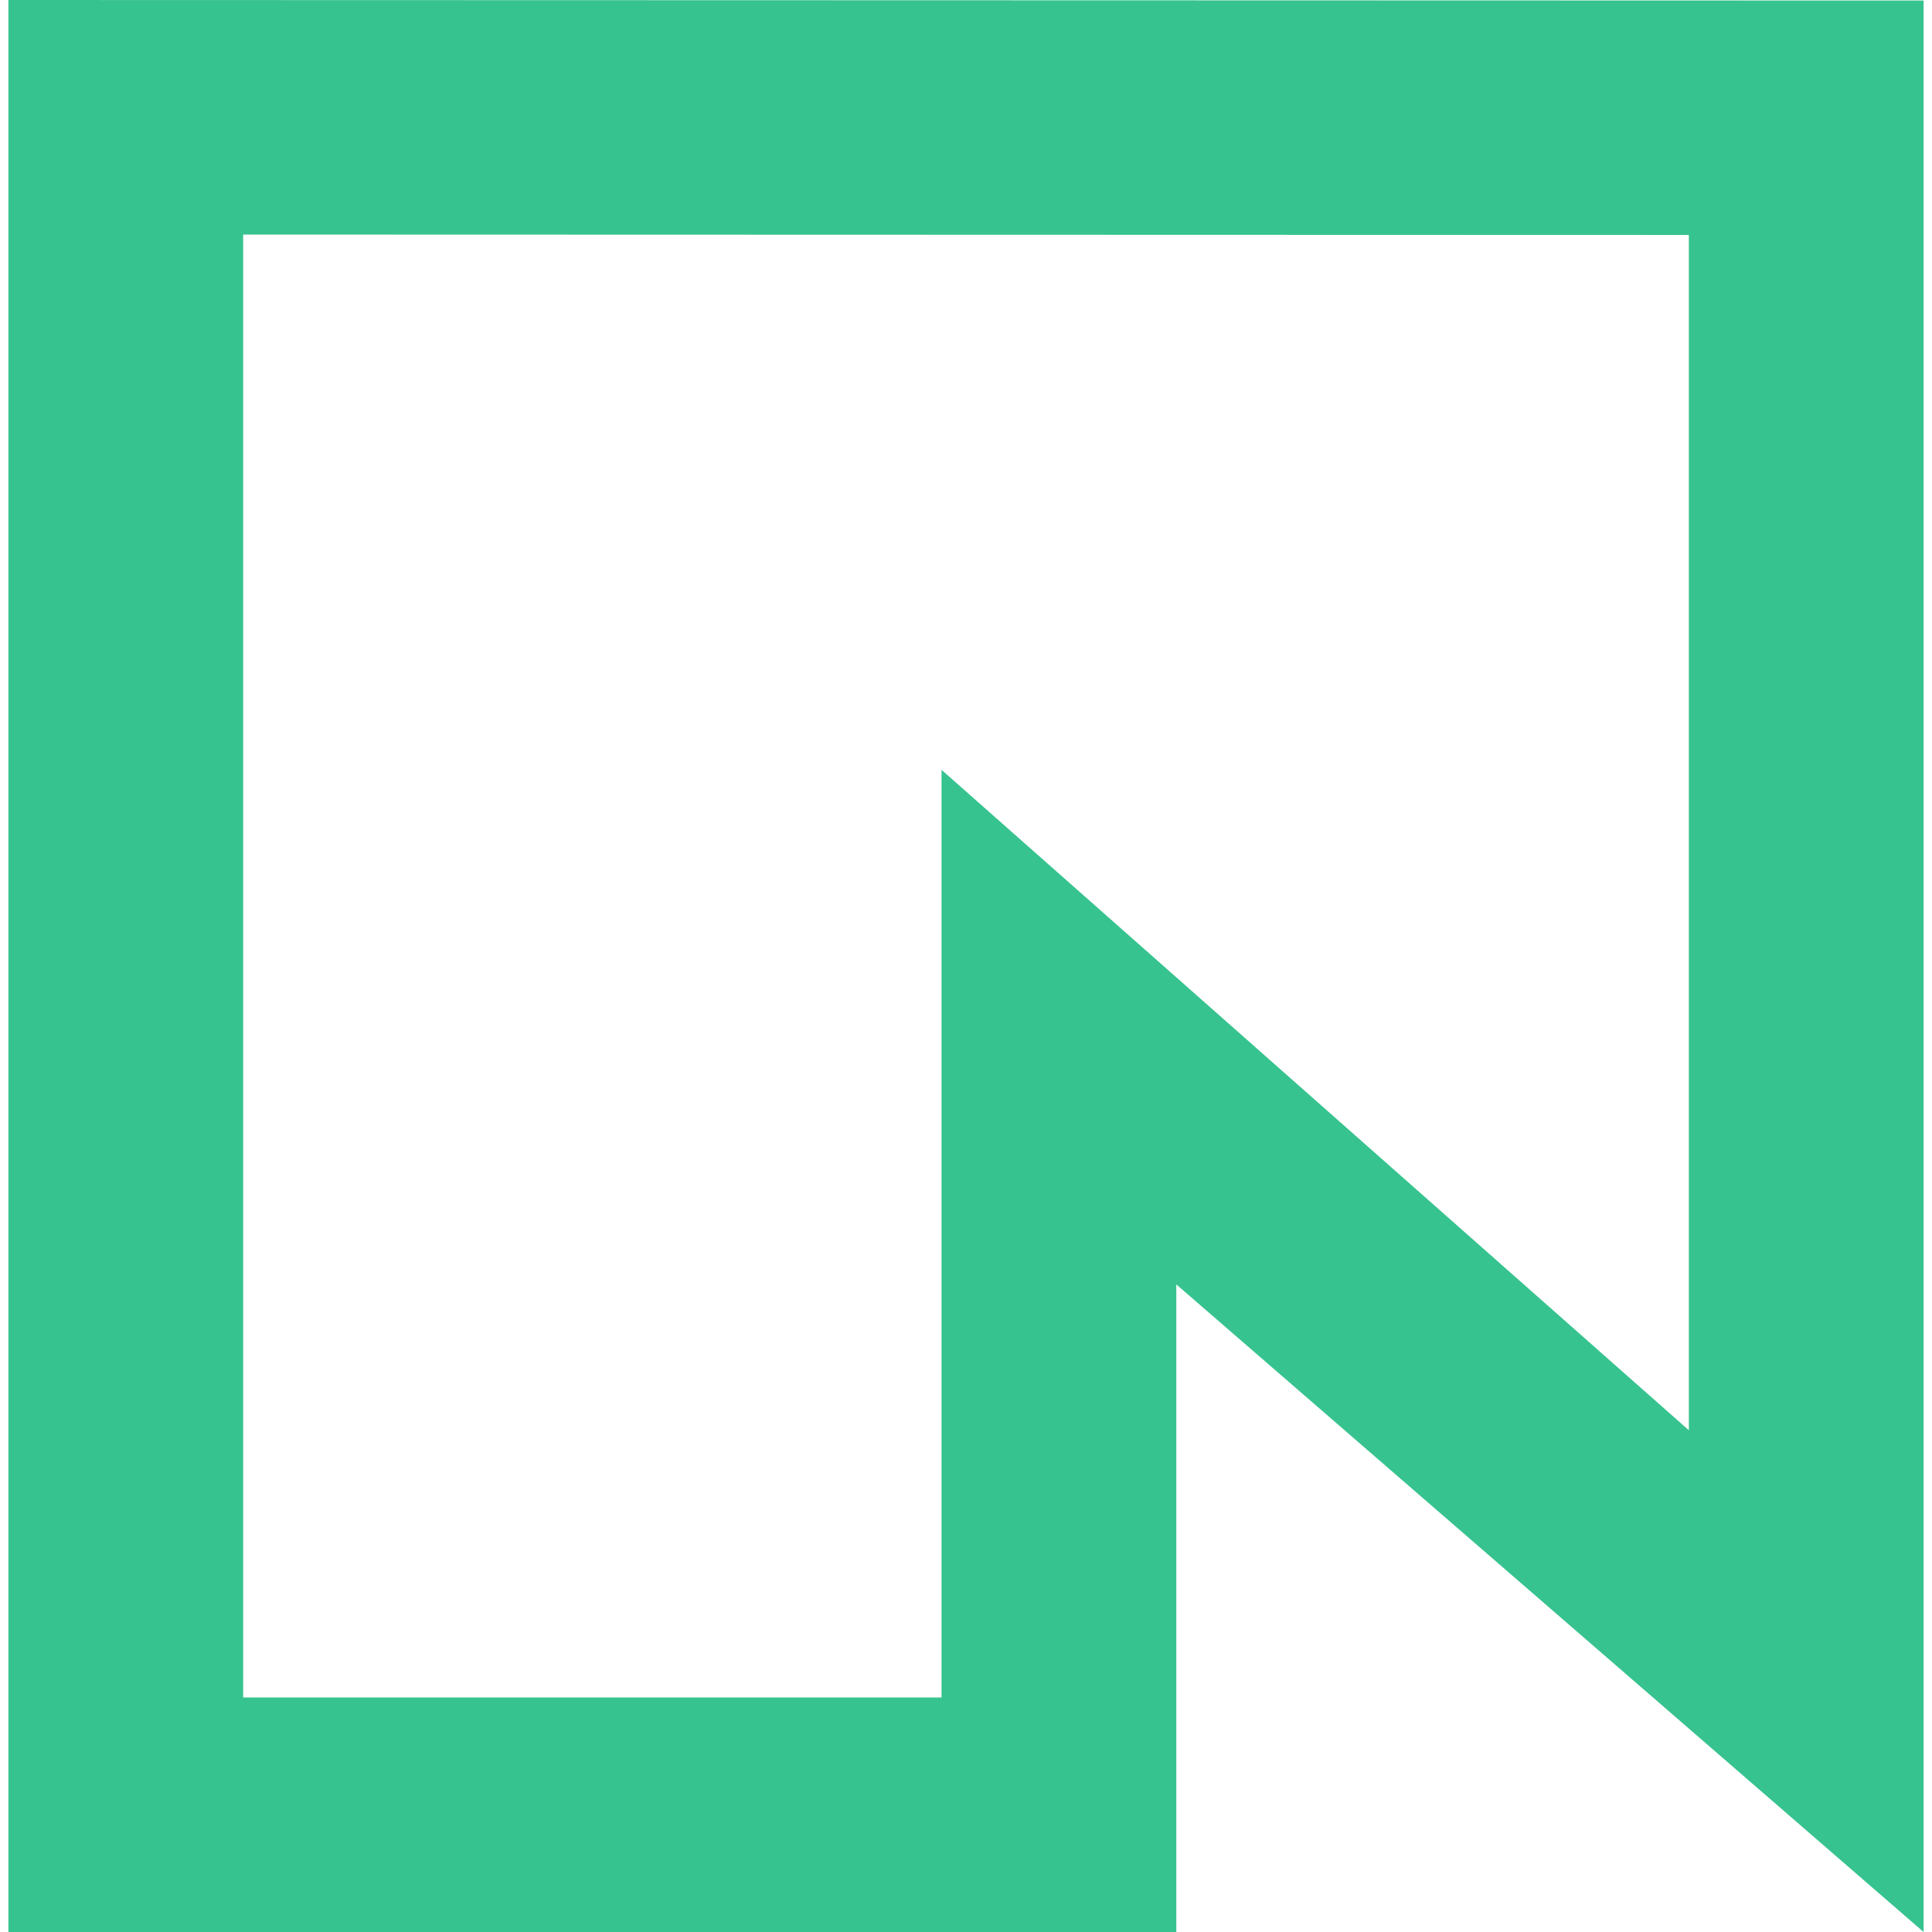
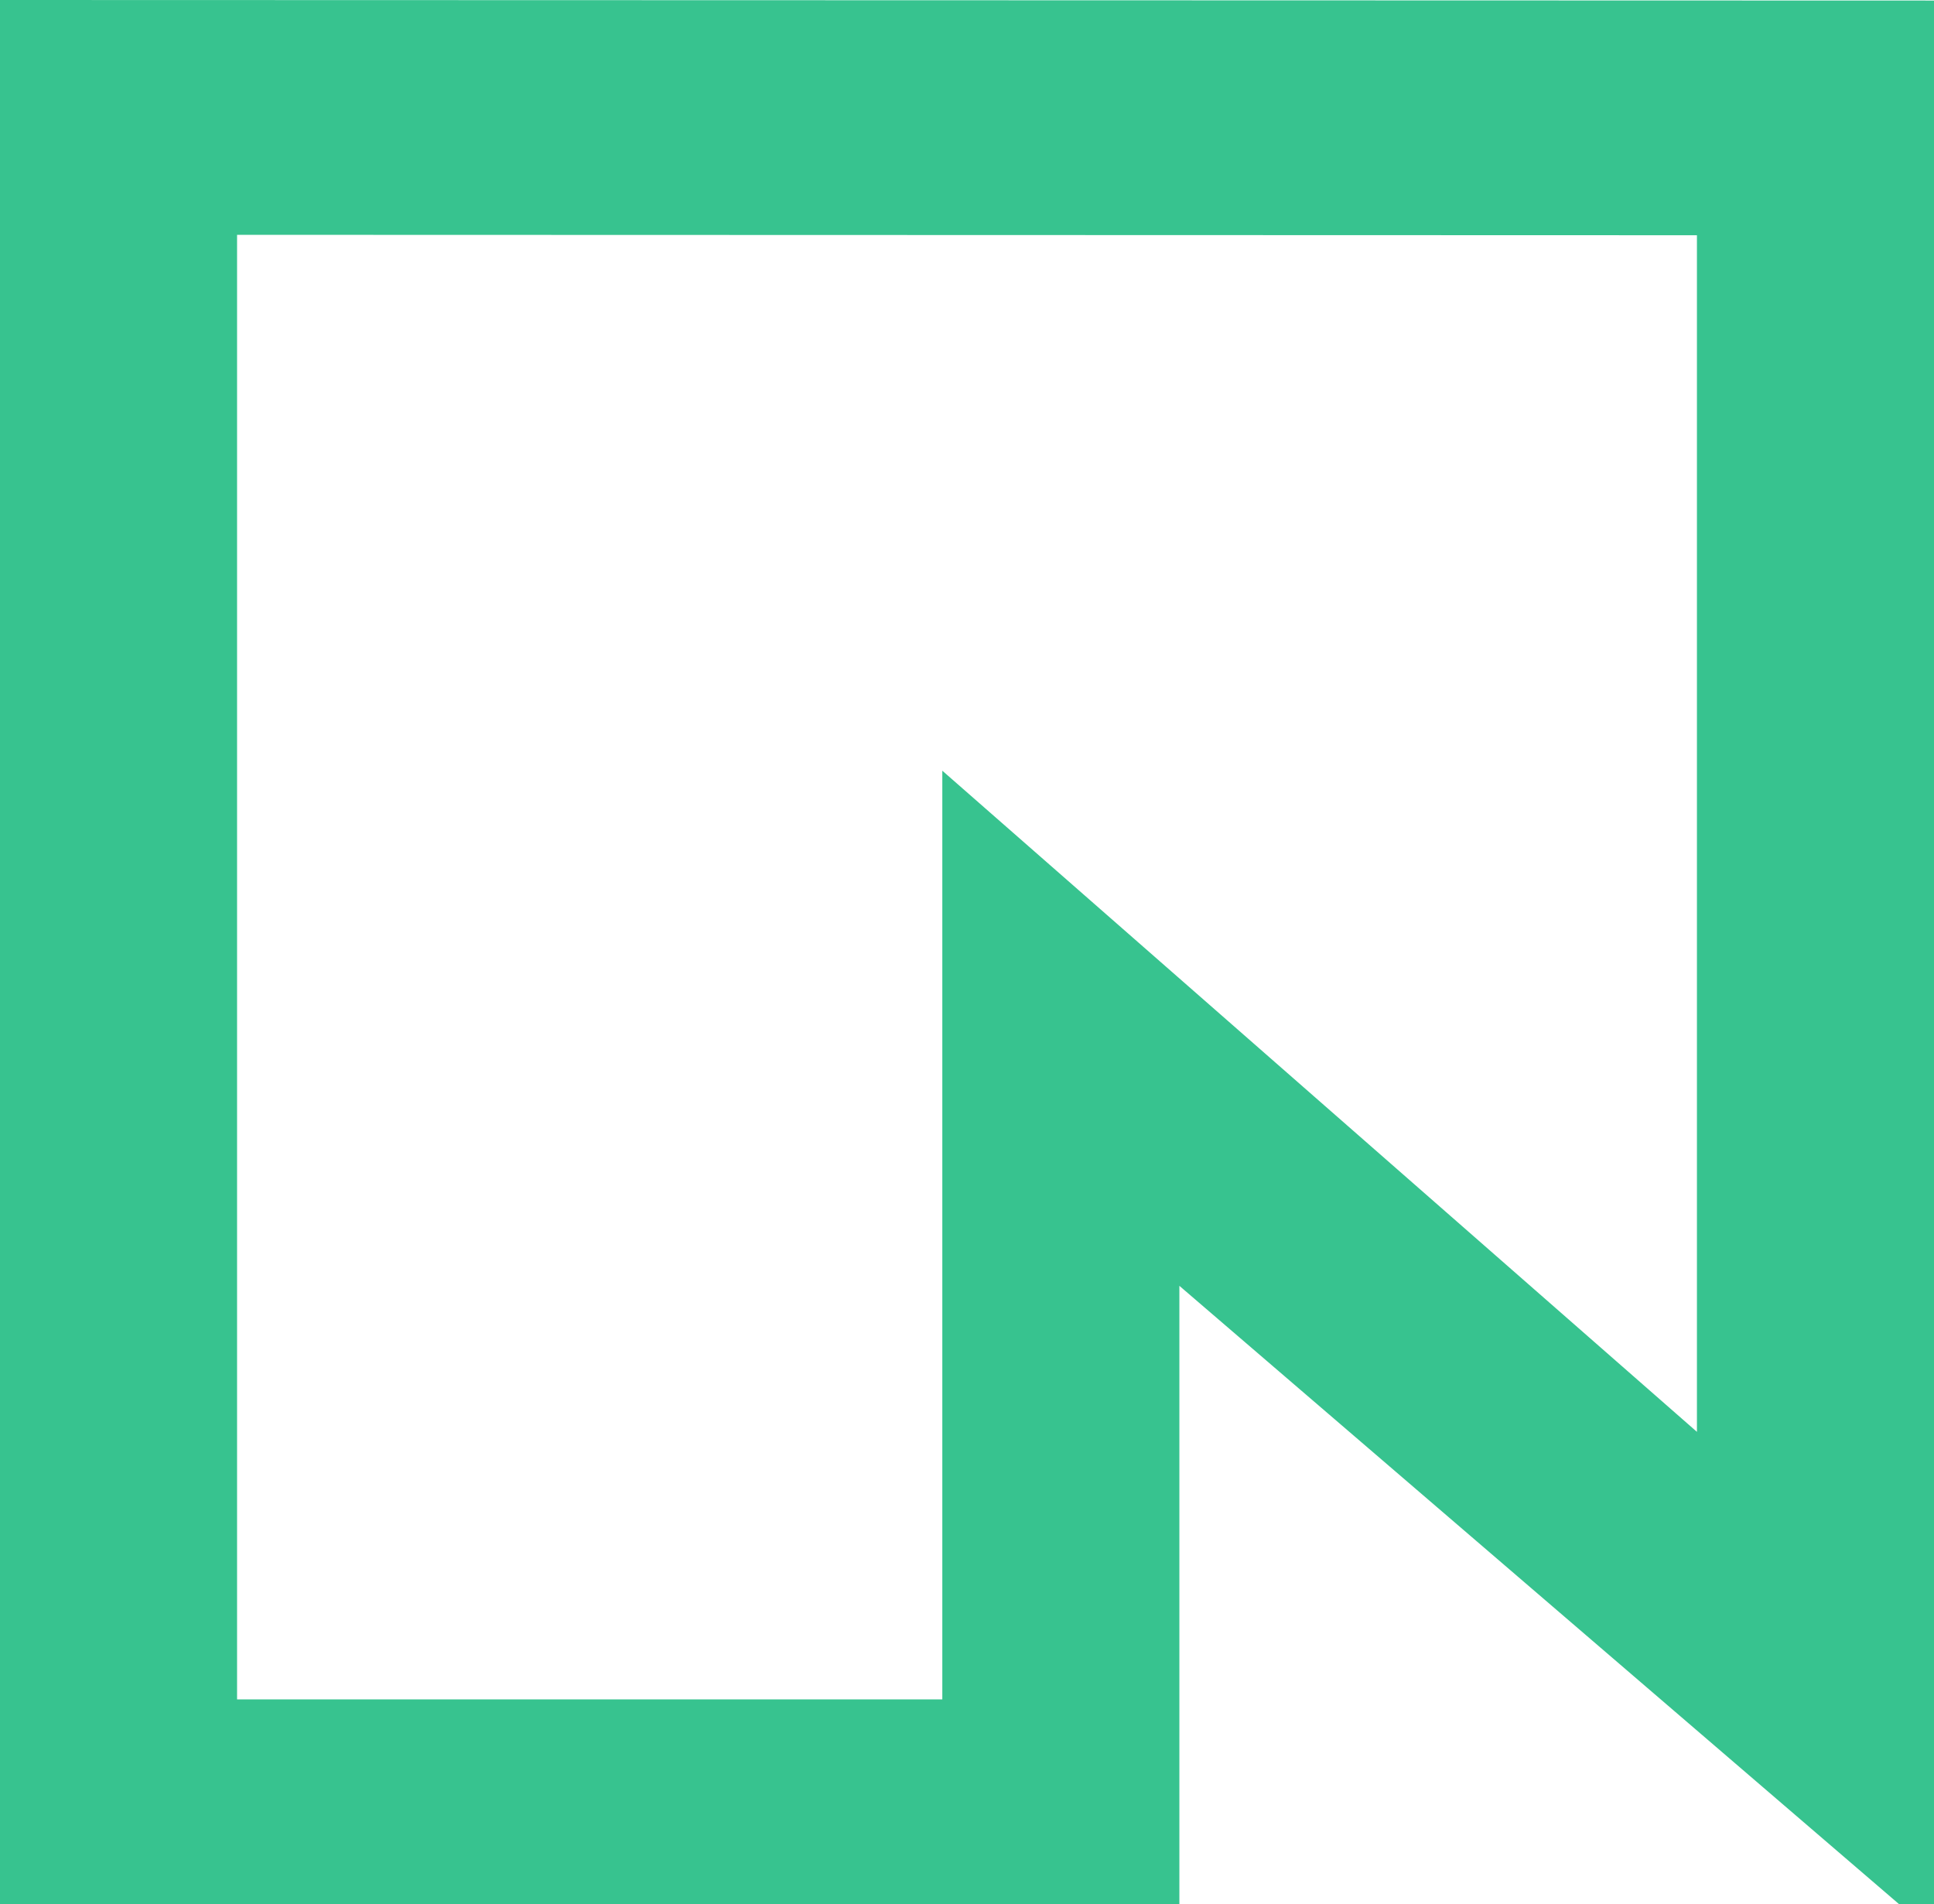
- <svg xmlns="http://www.w3.org/2000/svg" width="400" height="400" viewBox="0 0 400 400" fill="none">
-   <path d="M398.261 0.112V400L243.541 265.922V400H1.739V0L398.261 0.112ZM50.345 351.45H194.935V159.388L349.658 296.118V48.648L50.345 48.562V351.45Z" fill="#37C38F" />
+ <svg xmlns="http://www.w3.org/2000/svg" width="64" height="63" viewBox="0 0 64 63" fill="none">
+   <path d="M64 0.018V64L39.028 42.547V64H0V0L64 0.018ZM7.845 56.232H31.183V25.502L56.155 47.379V7.784L7.845 7.77V56.232Z" fill="#37C38F" />
</svg>
